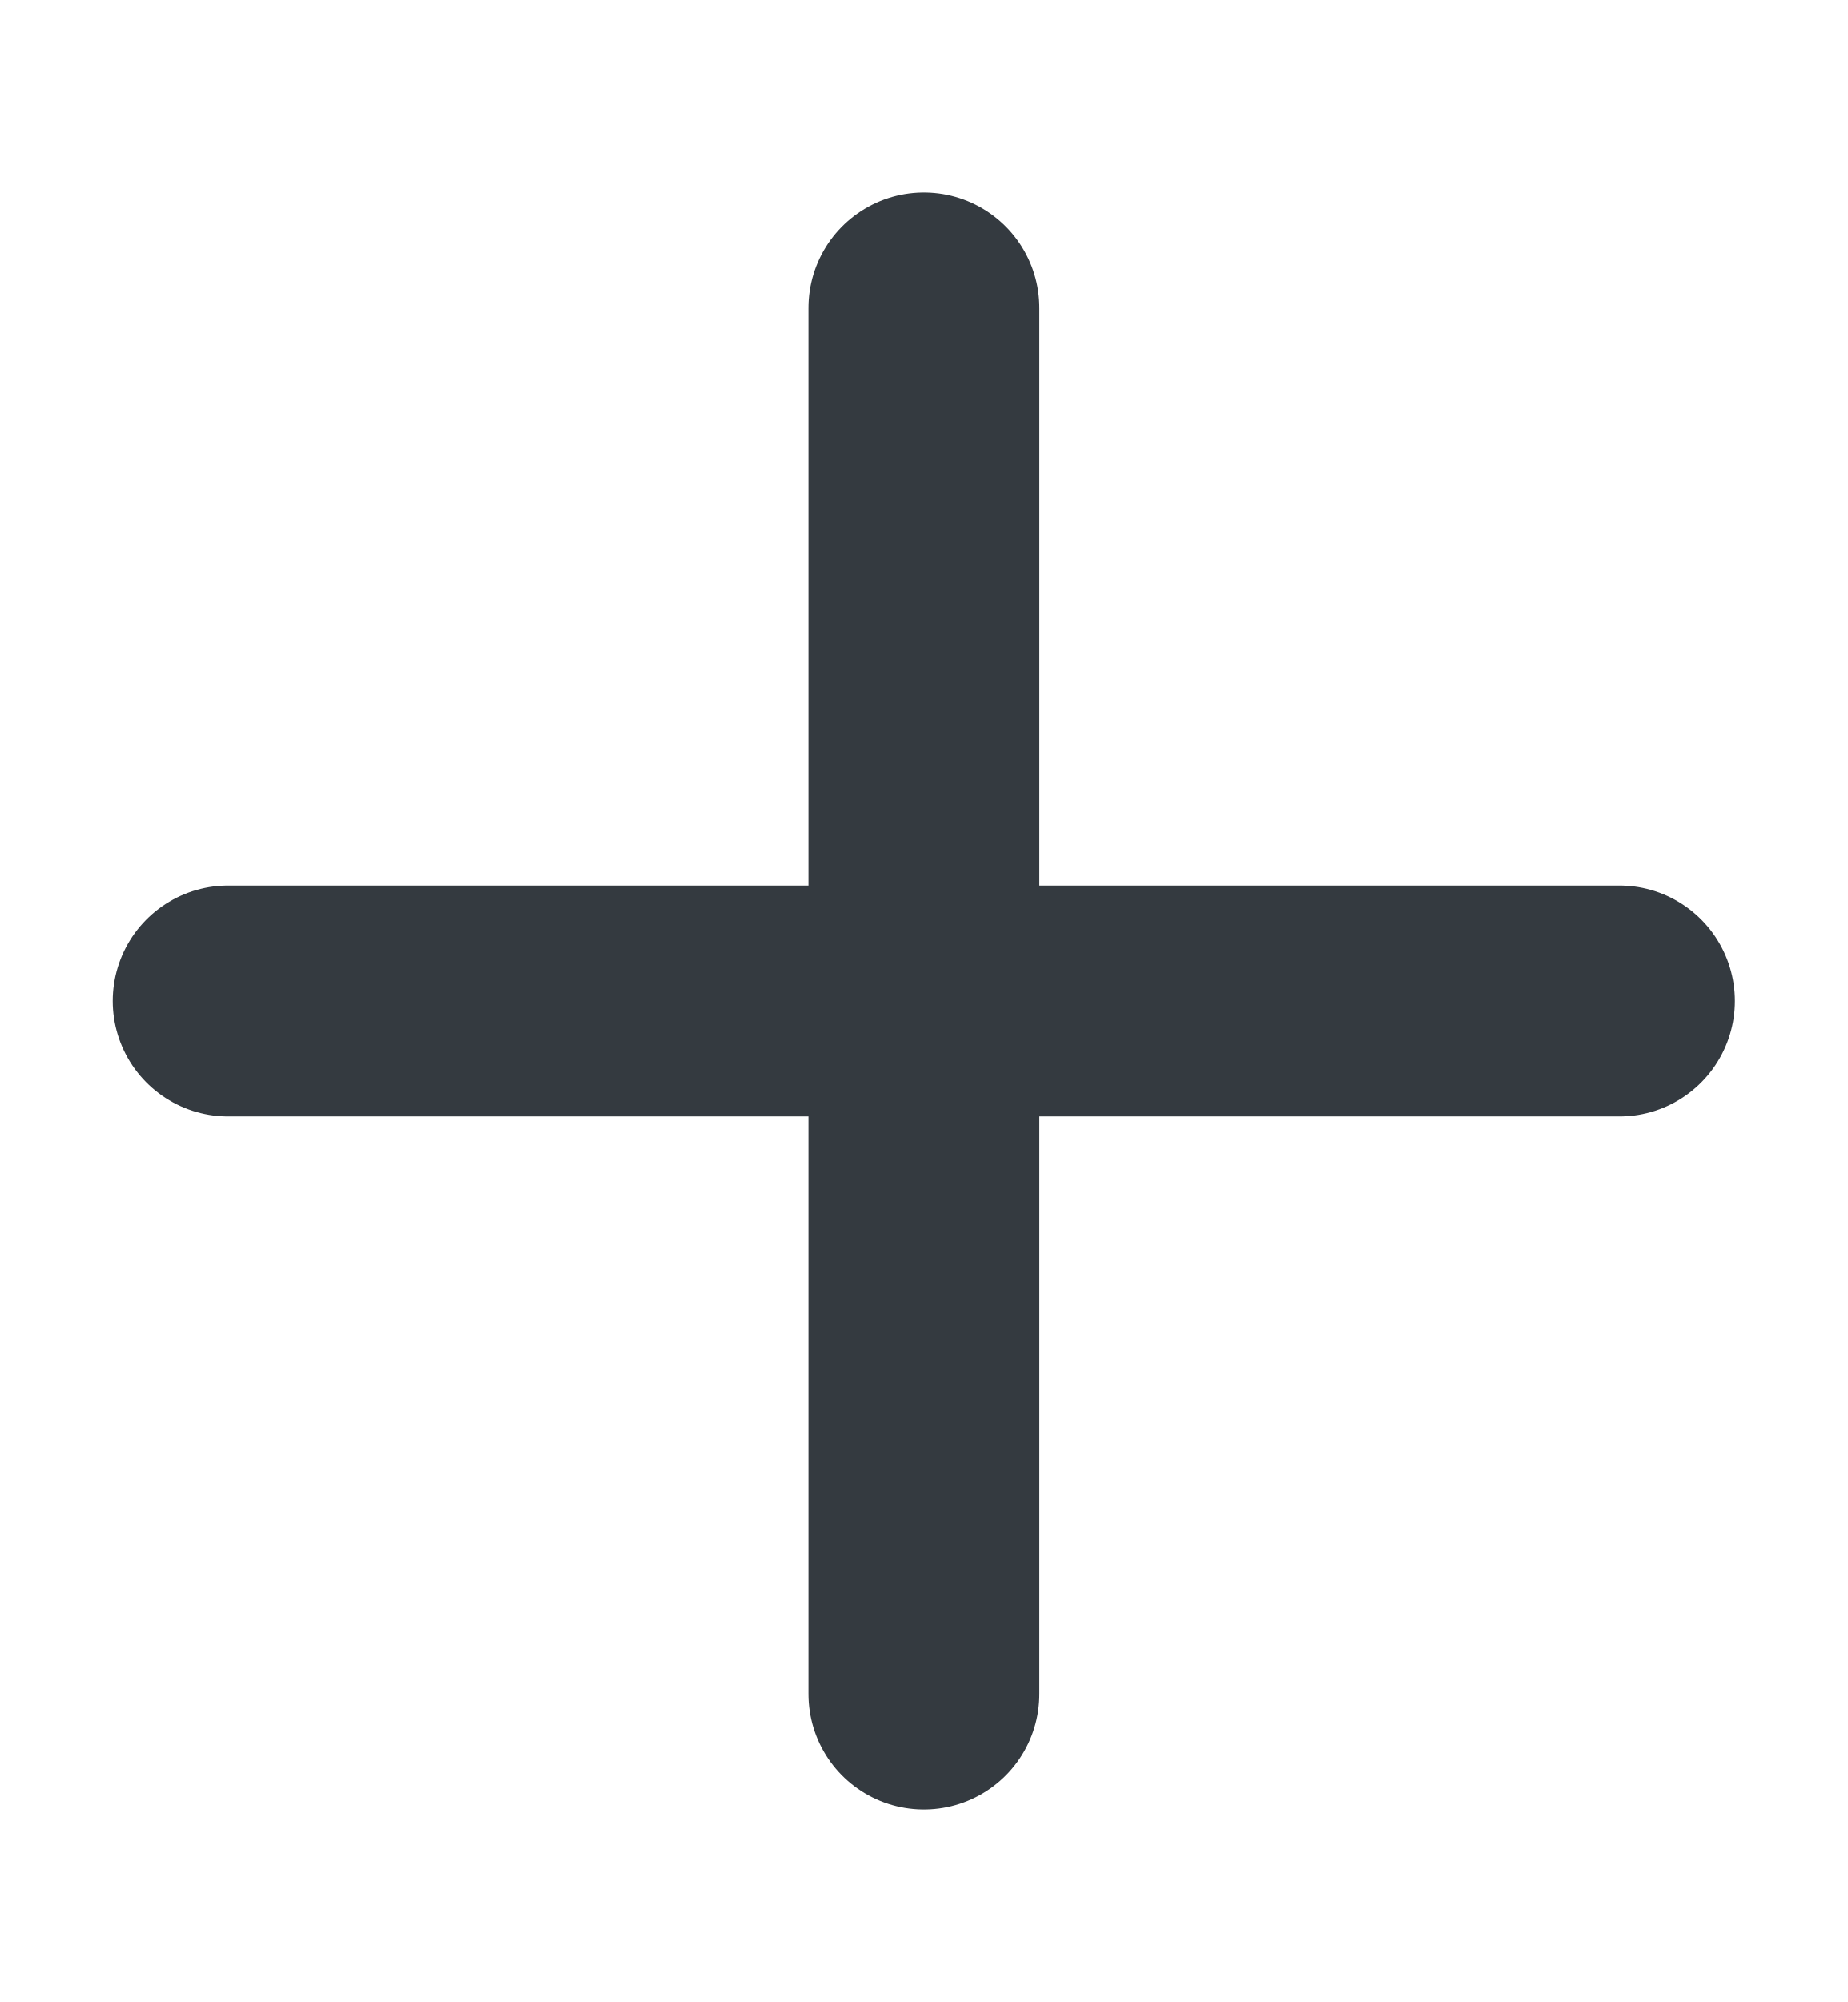
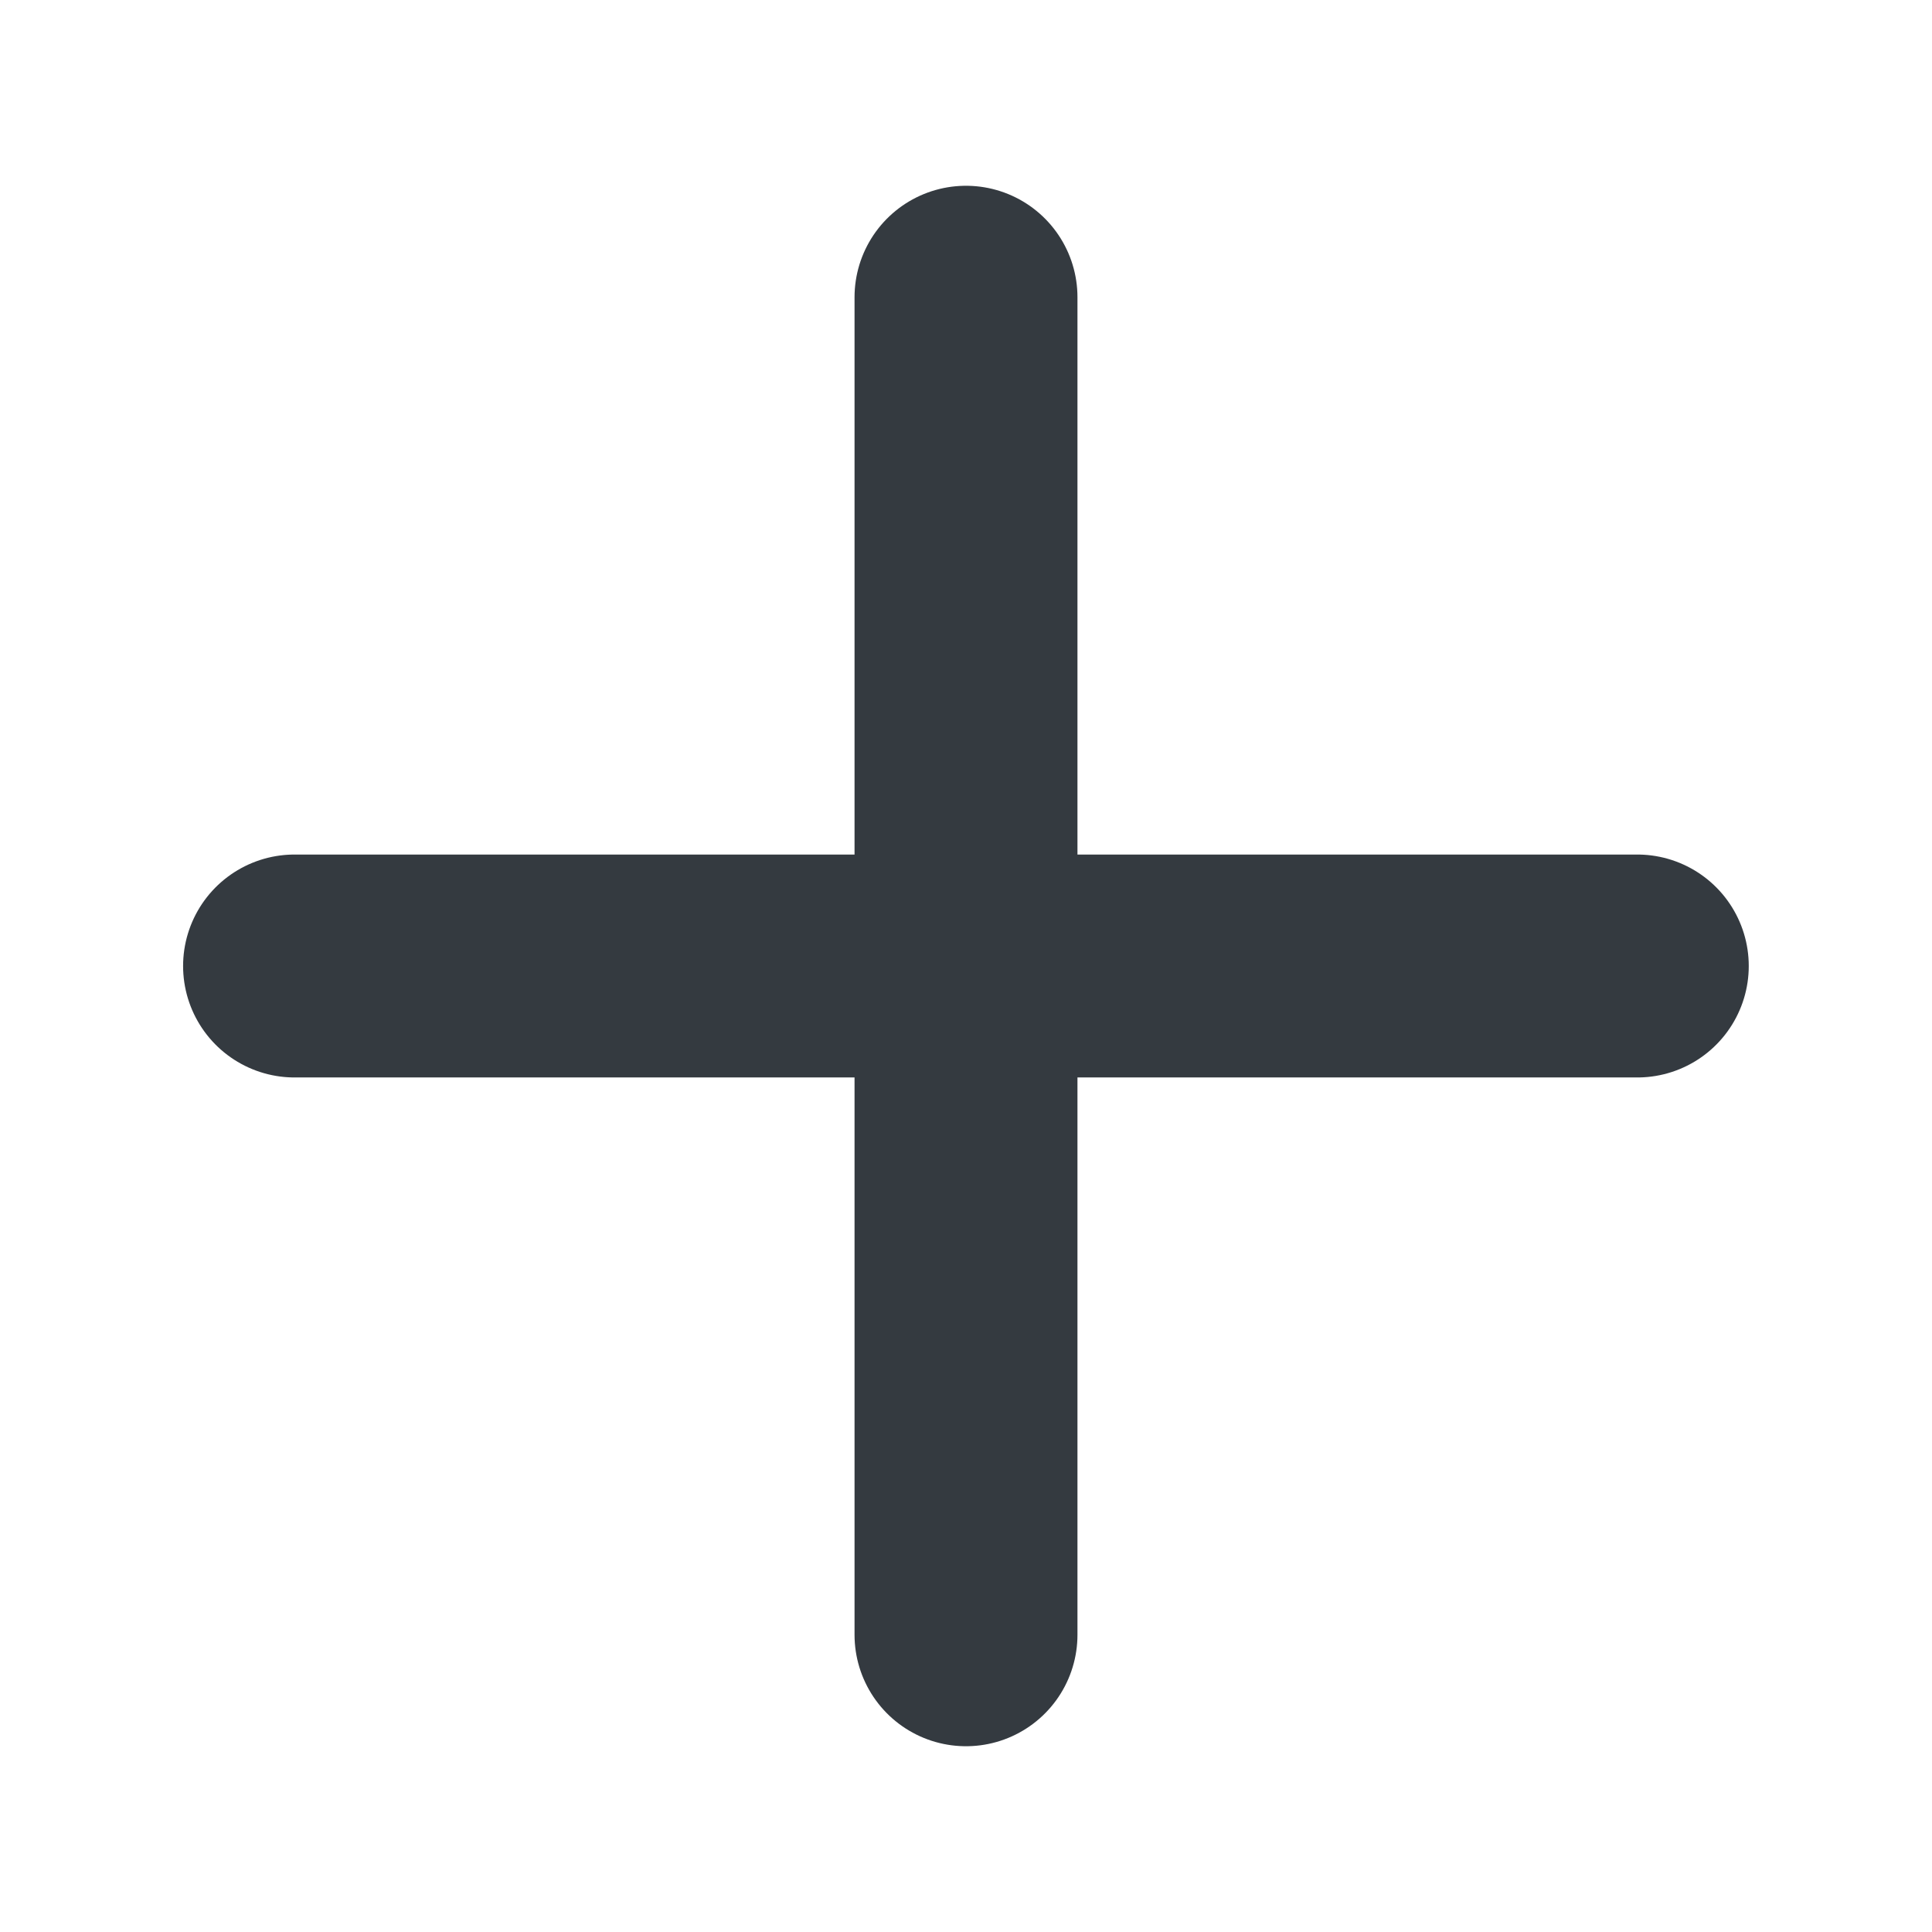
- <svg xmlns="http://www.w3.org/2000/svg" width="12" height="13" viewBox="0 0 12 13" fill="none">
+ <svg xmlns="http://www.w3.org/2000/svg" width="12" height="12" viewBox="0 0 12 13" fill="none">
  <path d="M6 2L6 11" stroke="#343A40" stroke-width="1.5" stroke-linecap="round" />
  <path d="M1.482 6.5L10.517 6.5" stroke="#343A40" stroke-width="1.5" stroke-linecap="round" />
</svg>
